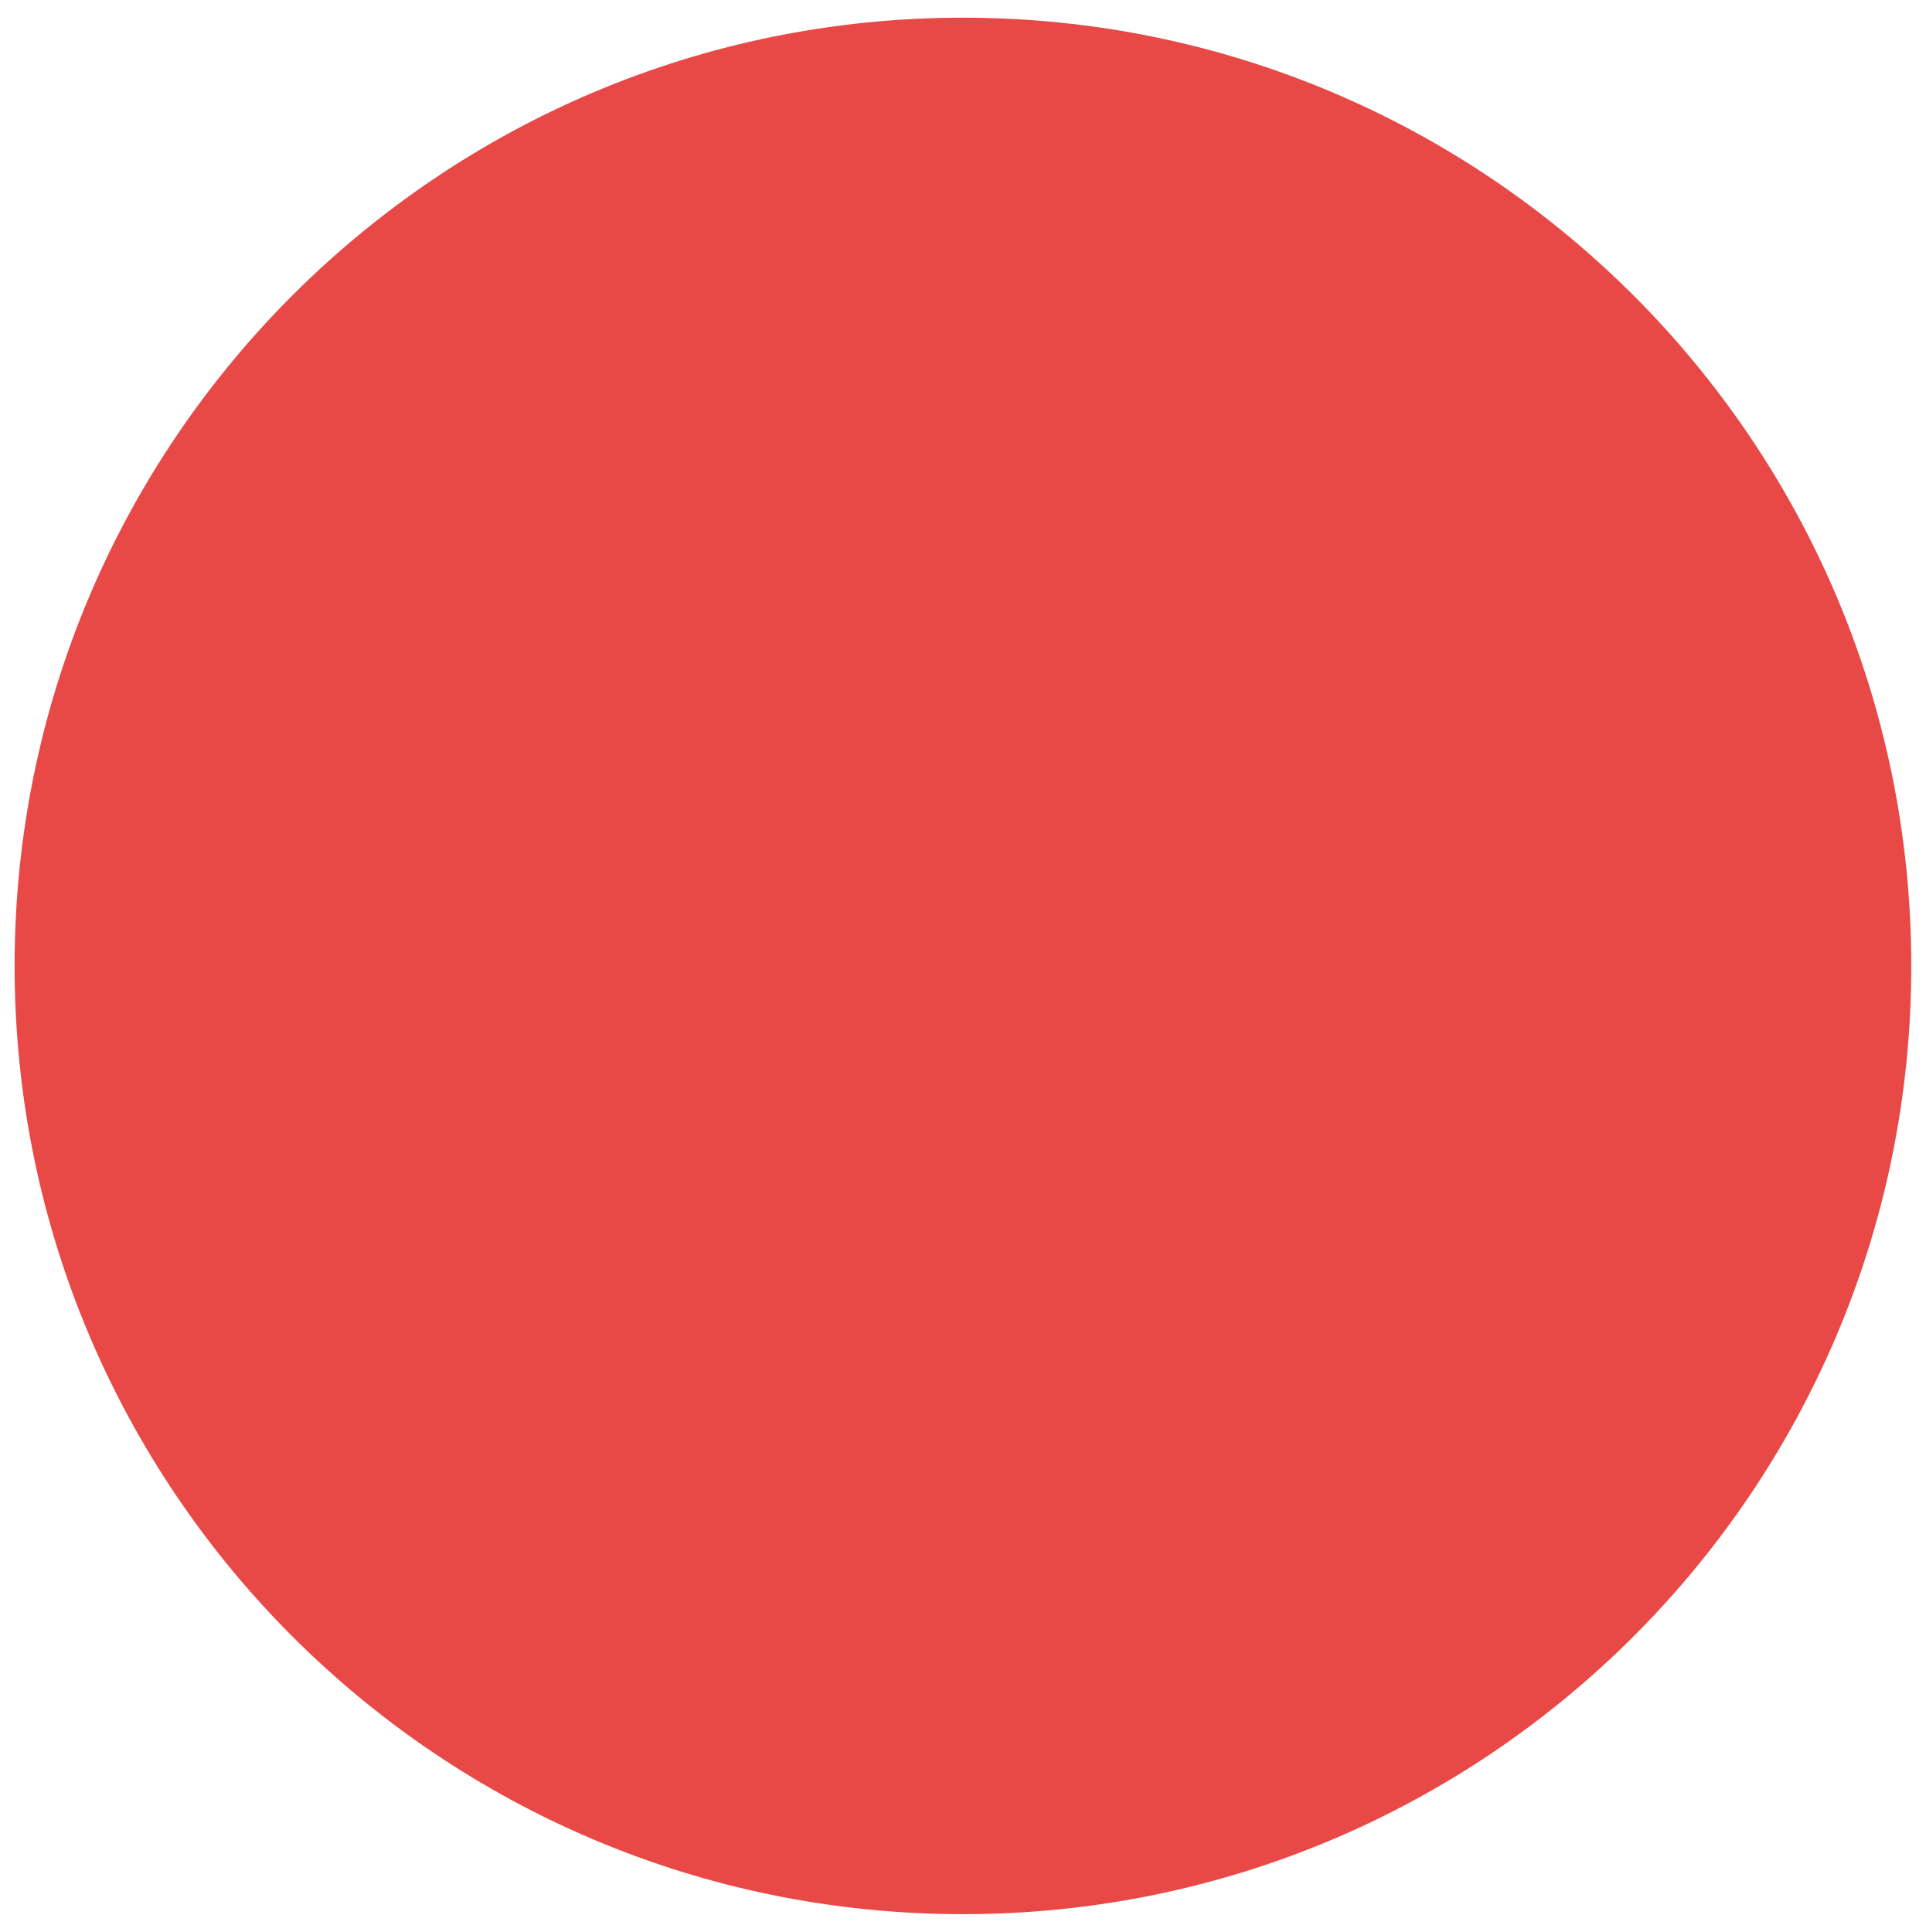
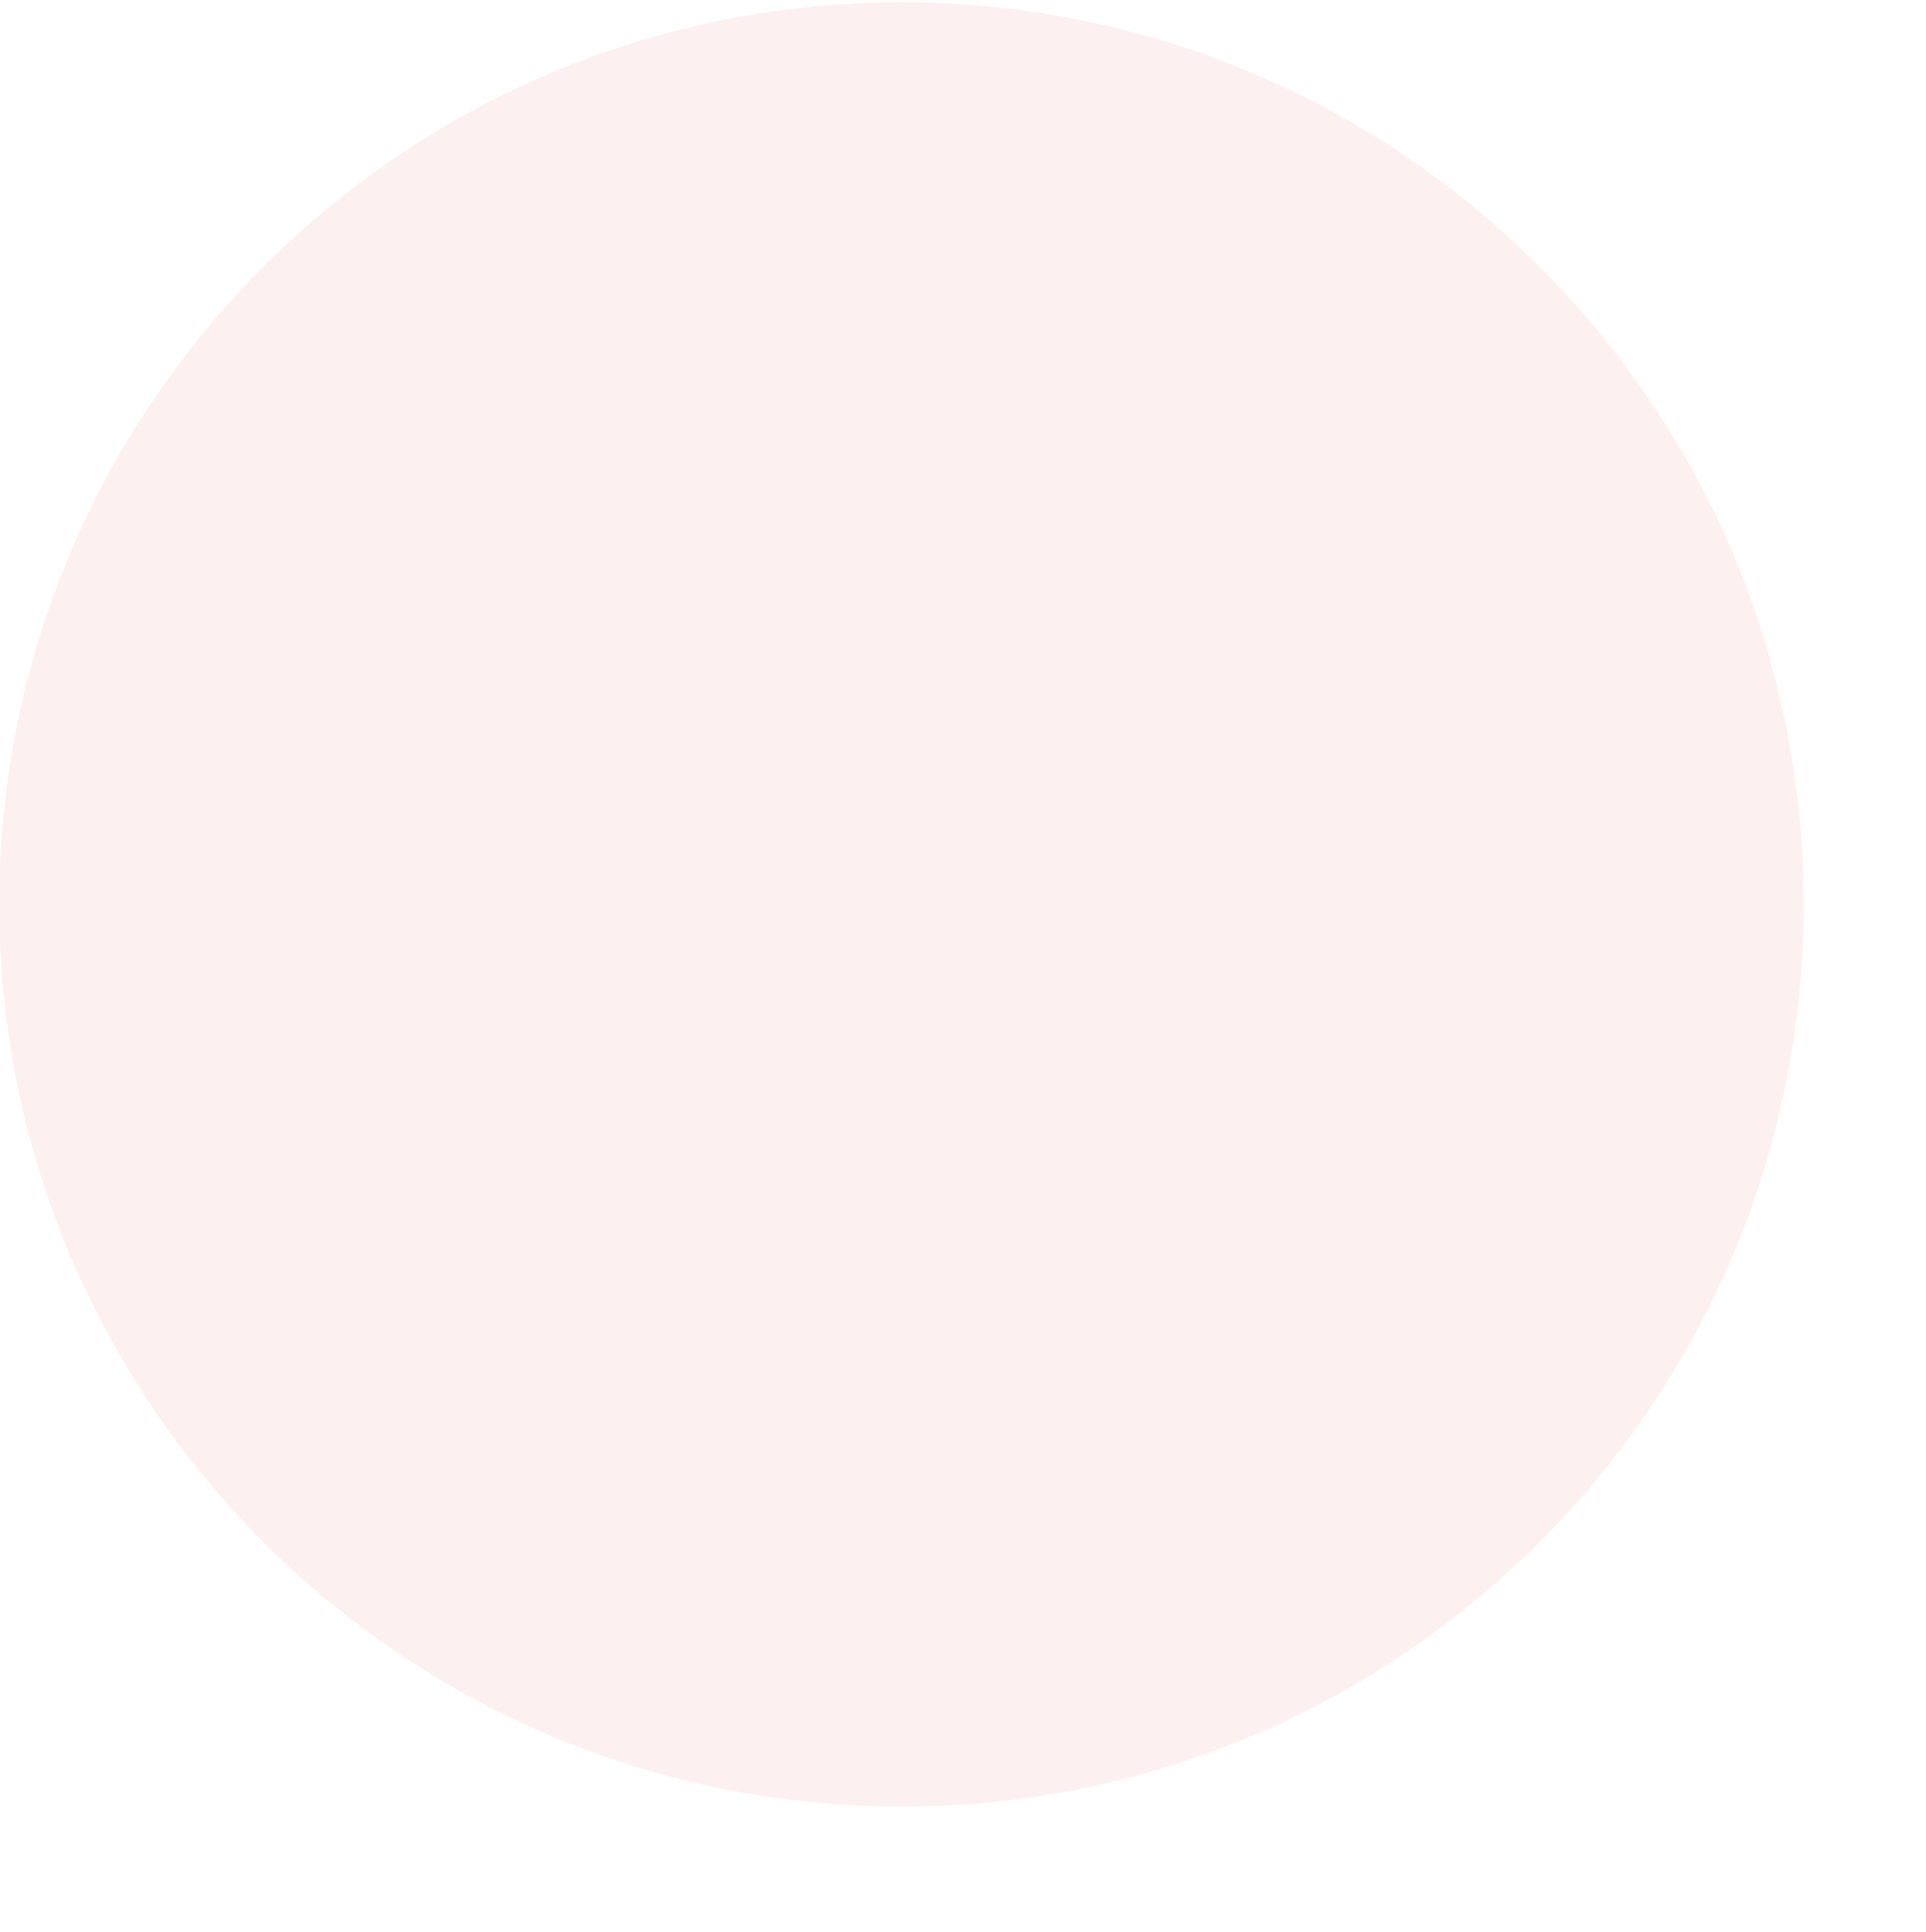
<svg xmlns="http://www.w3.org/2000/svg" id="_圖層_1" data-name="圖層 1" viewBox="0 0 125.25 125.67">
  <defs>
    <style>
      .cls-1 {
-         fill: #e94946;
+         fill: #FDF0F0;
        stroke-width: 0px;
      }
    </style>
  </defs>
-   <circle class="cls-1" cx="62.63" cy="62.83" r="61.68" />
+   <circle class="cls-1" cx="58.63" cy="58.83" r="58.68" />
</svg>
